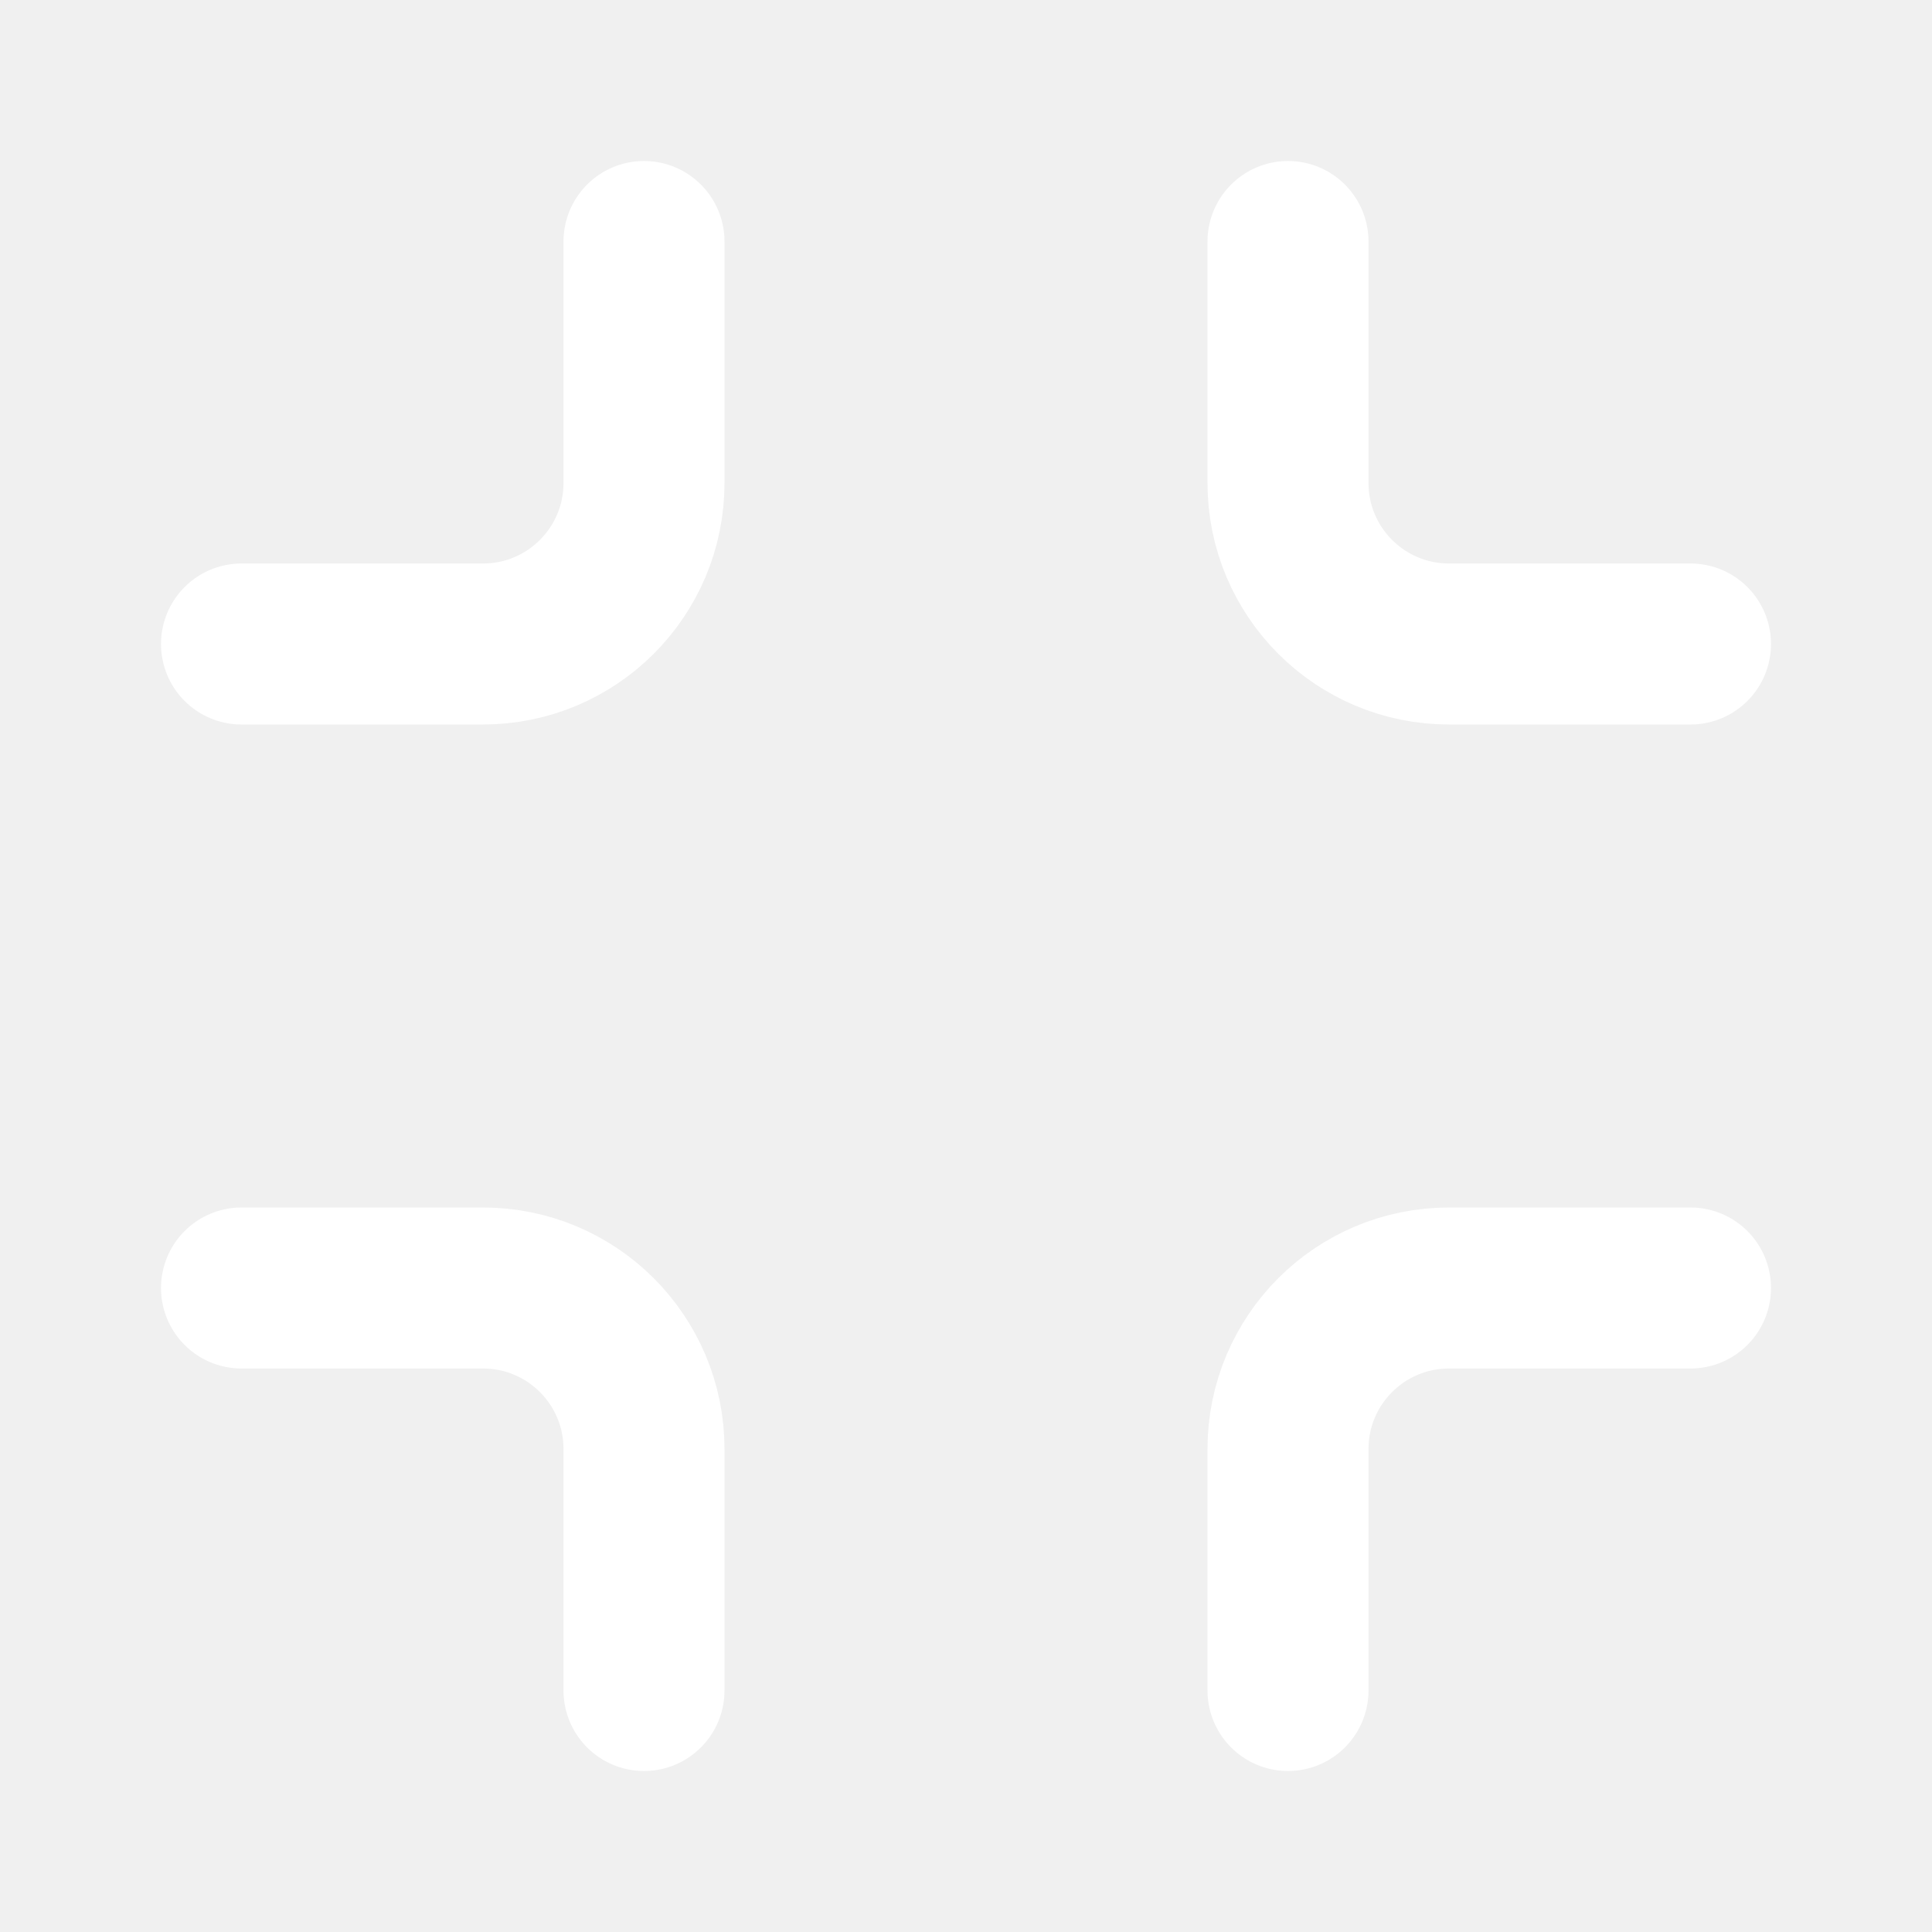
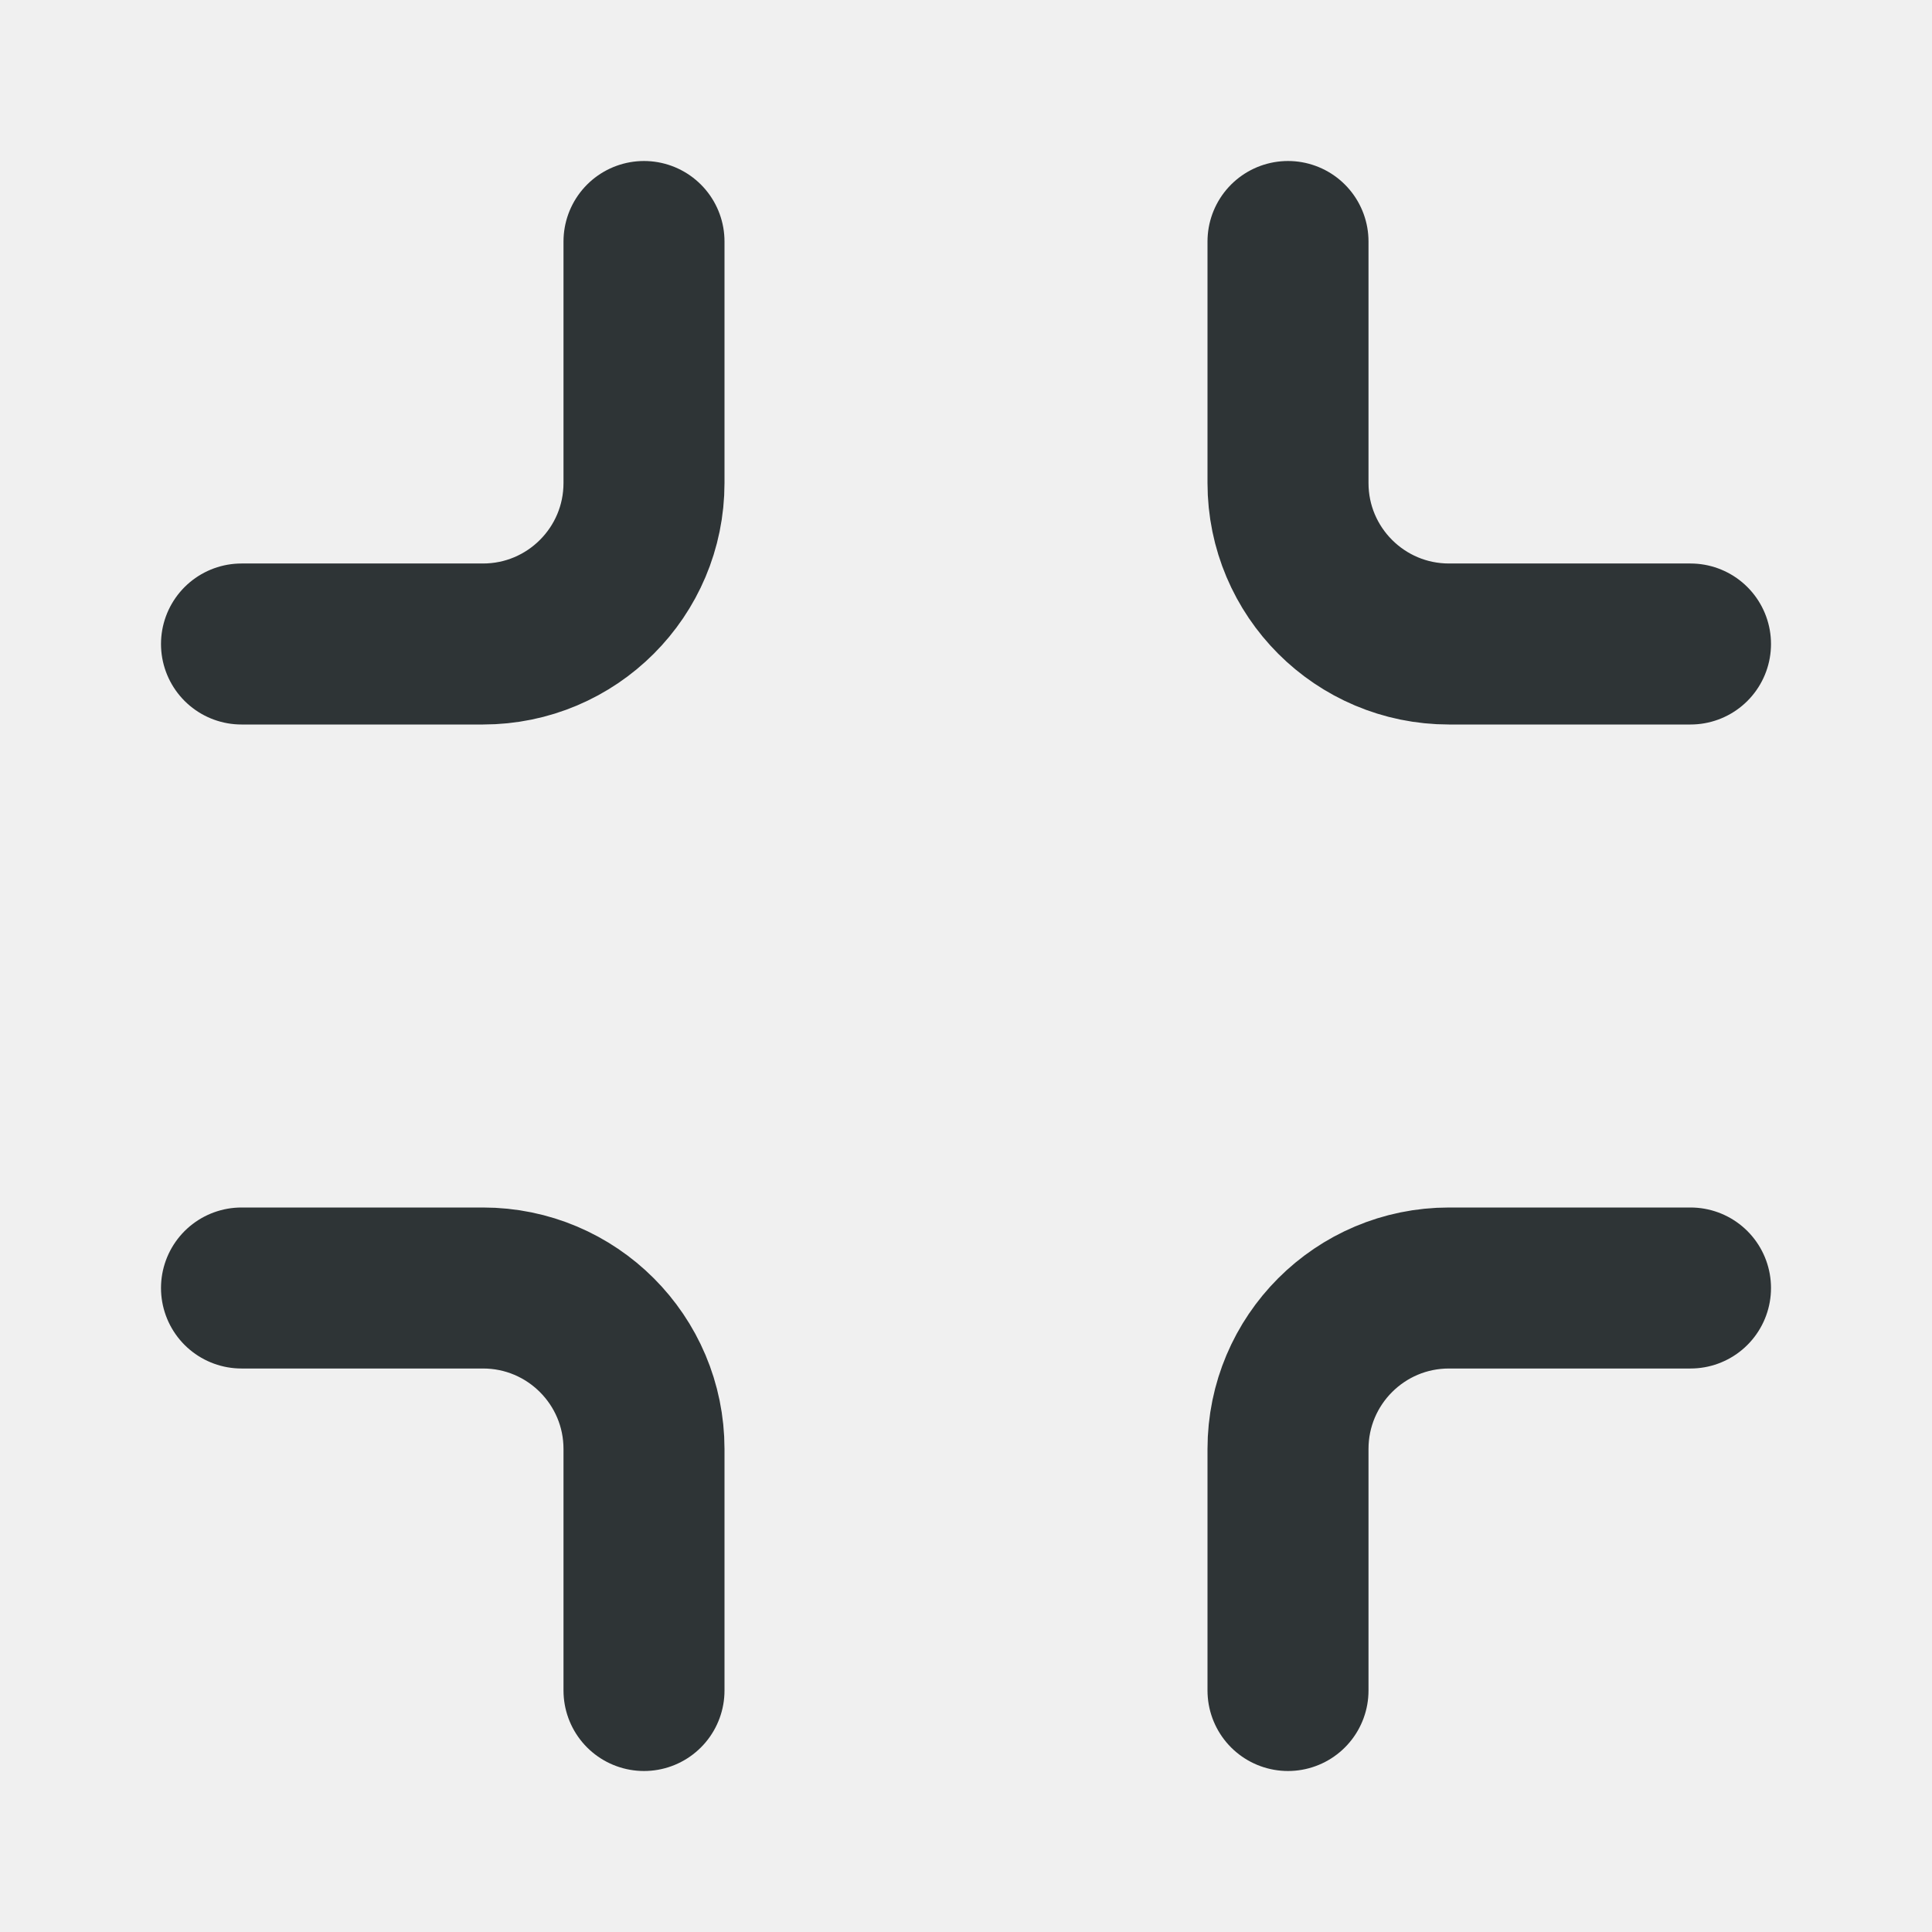
- <svg xmlns="http://www.w3.org/2000/svg" viewBox="0 0 24 24" width="24" height="24" fill="none" stroke="#ffffff" stroke-width="2" stroke-linecap="round" stroke-linejoin="round">
+ <svg xmlns="http://www.w3.org/2000/svg" viewBox="0 0 24 24" width="24" height="24" fill="none" stroke="#2e3436" stroke-width="2" stroke-linecap="round" stroke-linejoin="round">
  <path d="M8 3v3a2 2 0 0 1-2 2H3m18 0h-3a2 2 0 0 1-2-2V3m0 18v-3a2 2 0 0 1 2-2h3M3 16h3a2 2 0 0 1 2 2v3" />
</svg>
